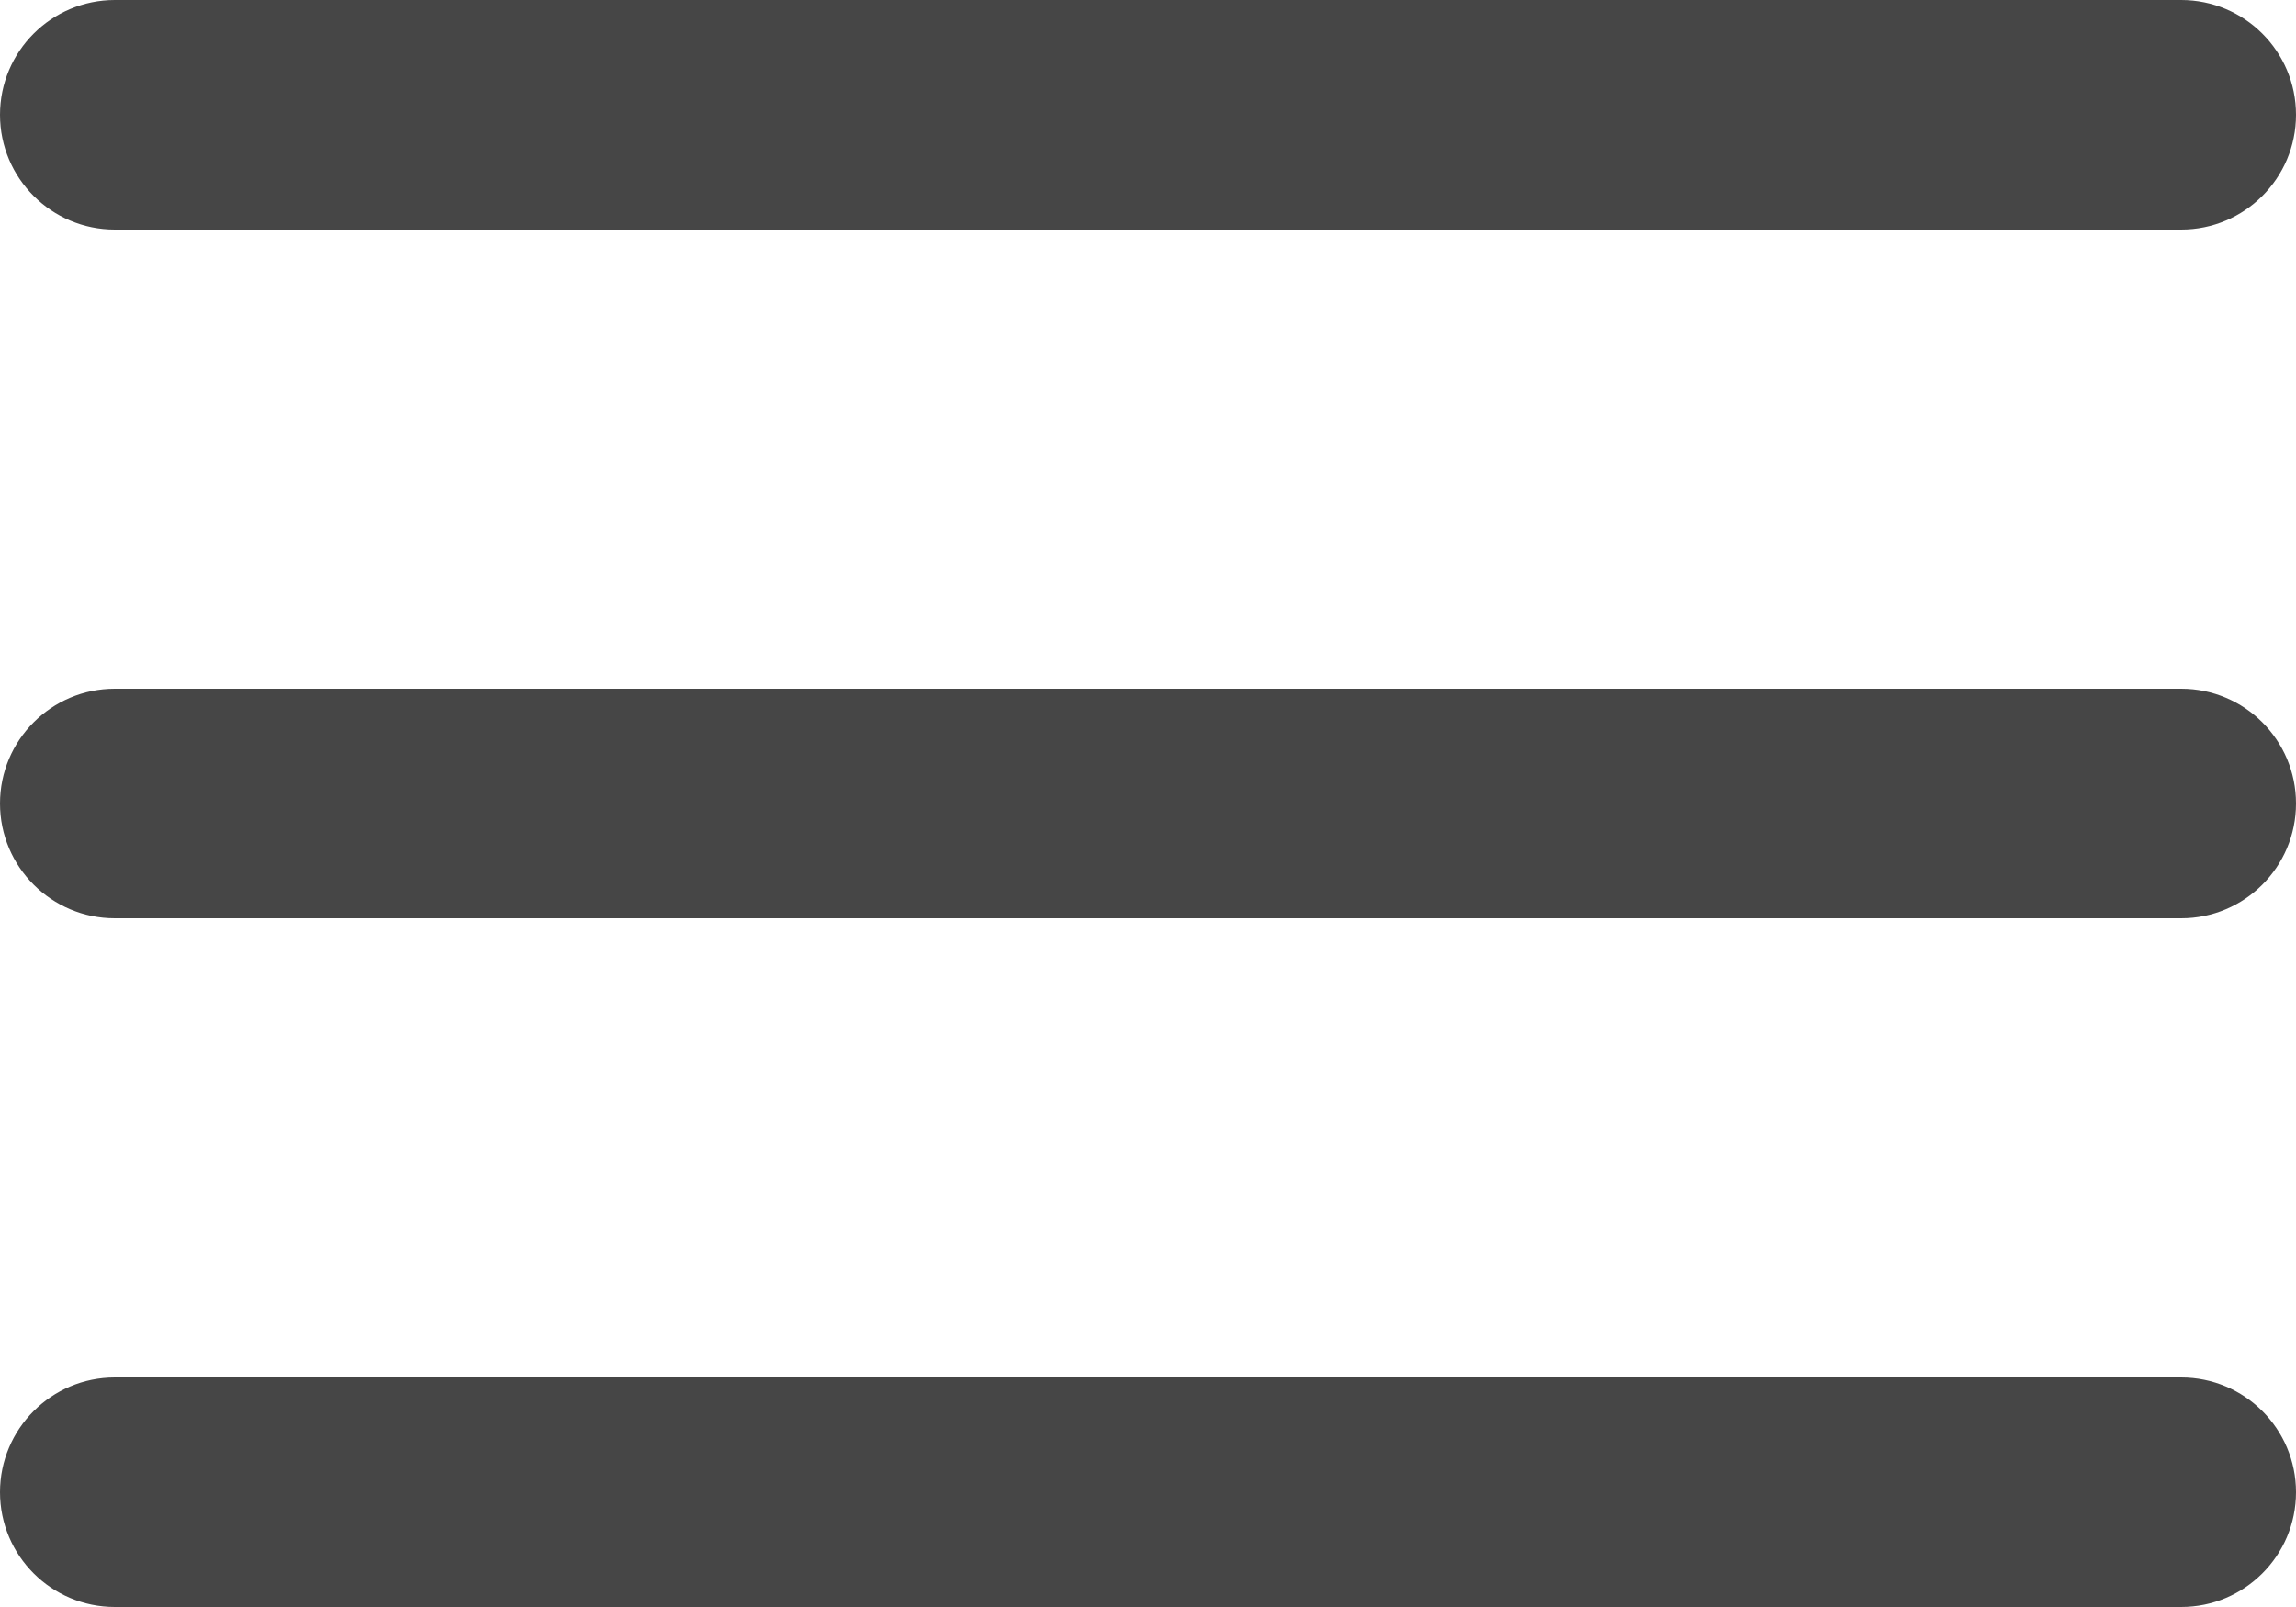
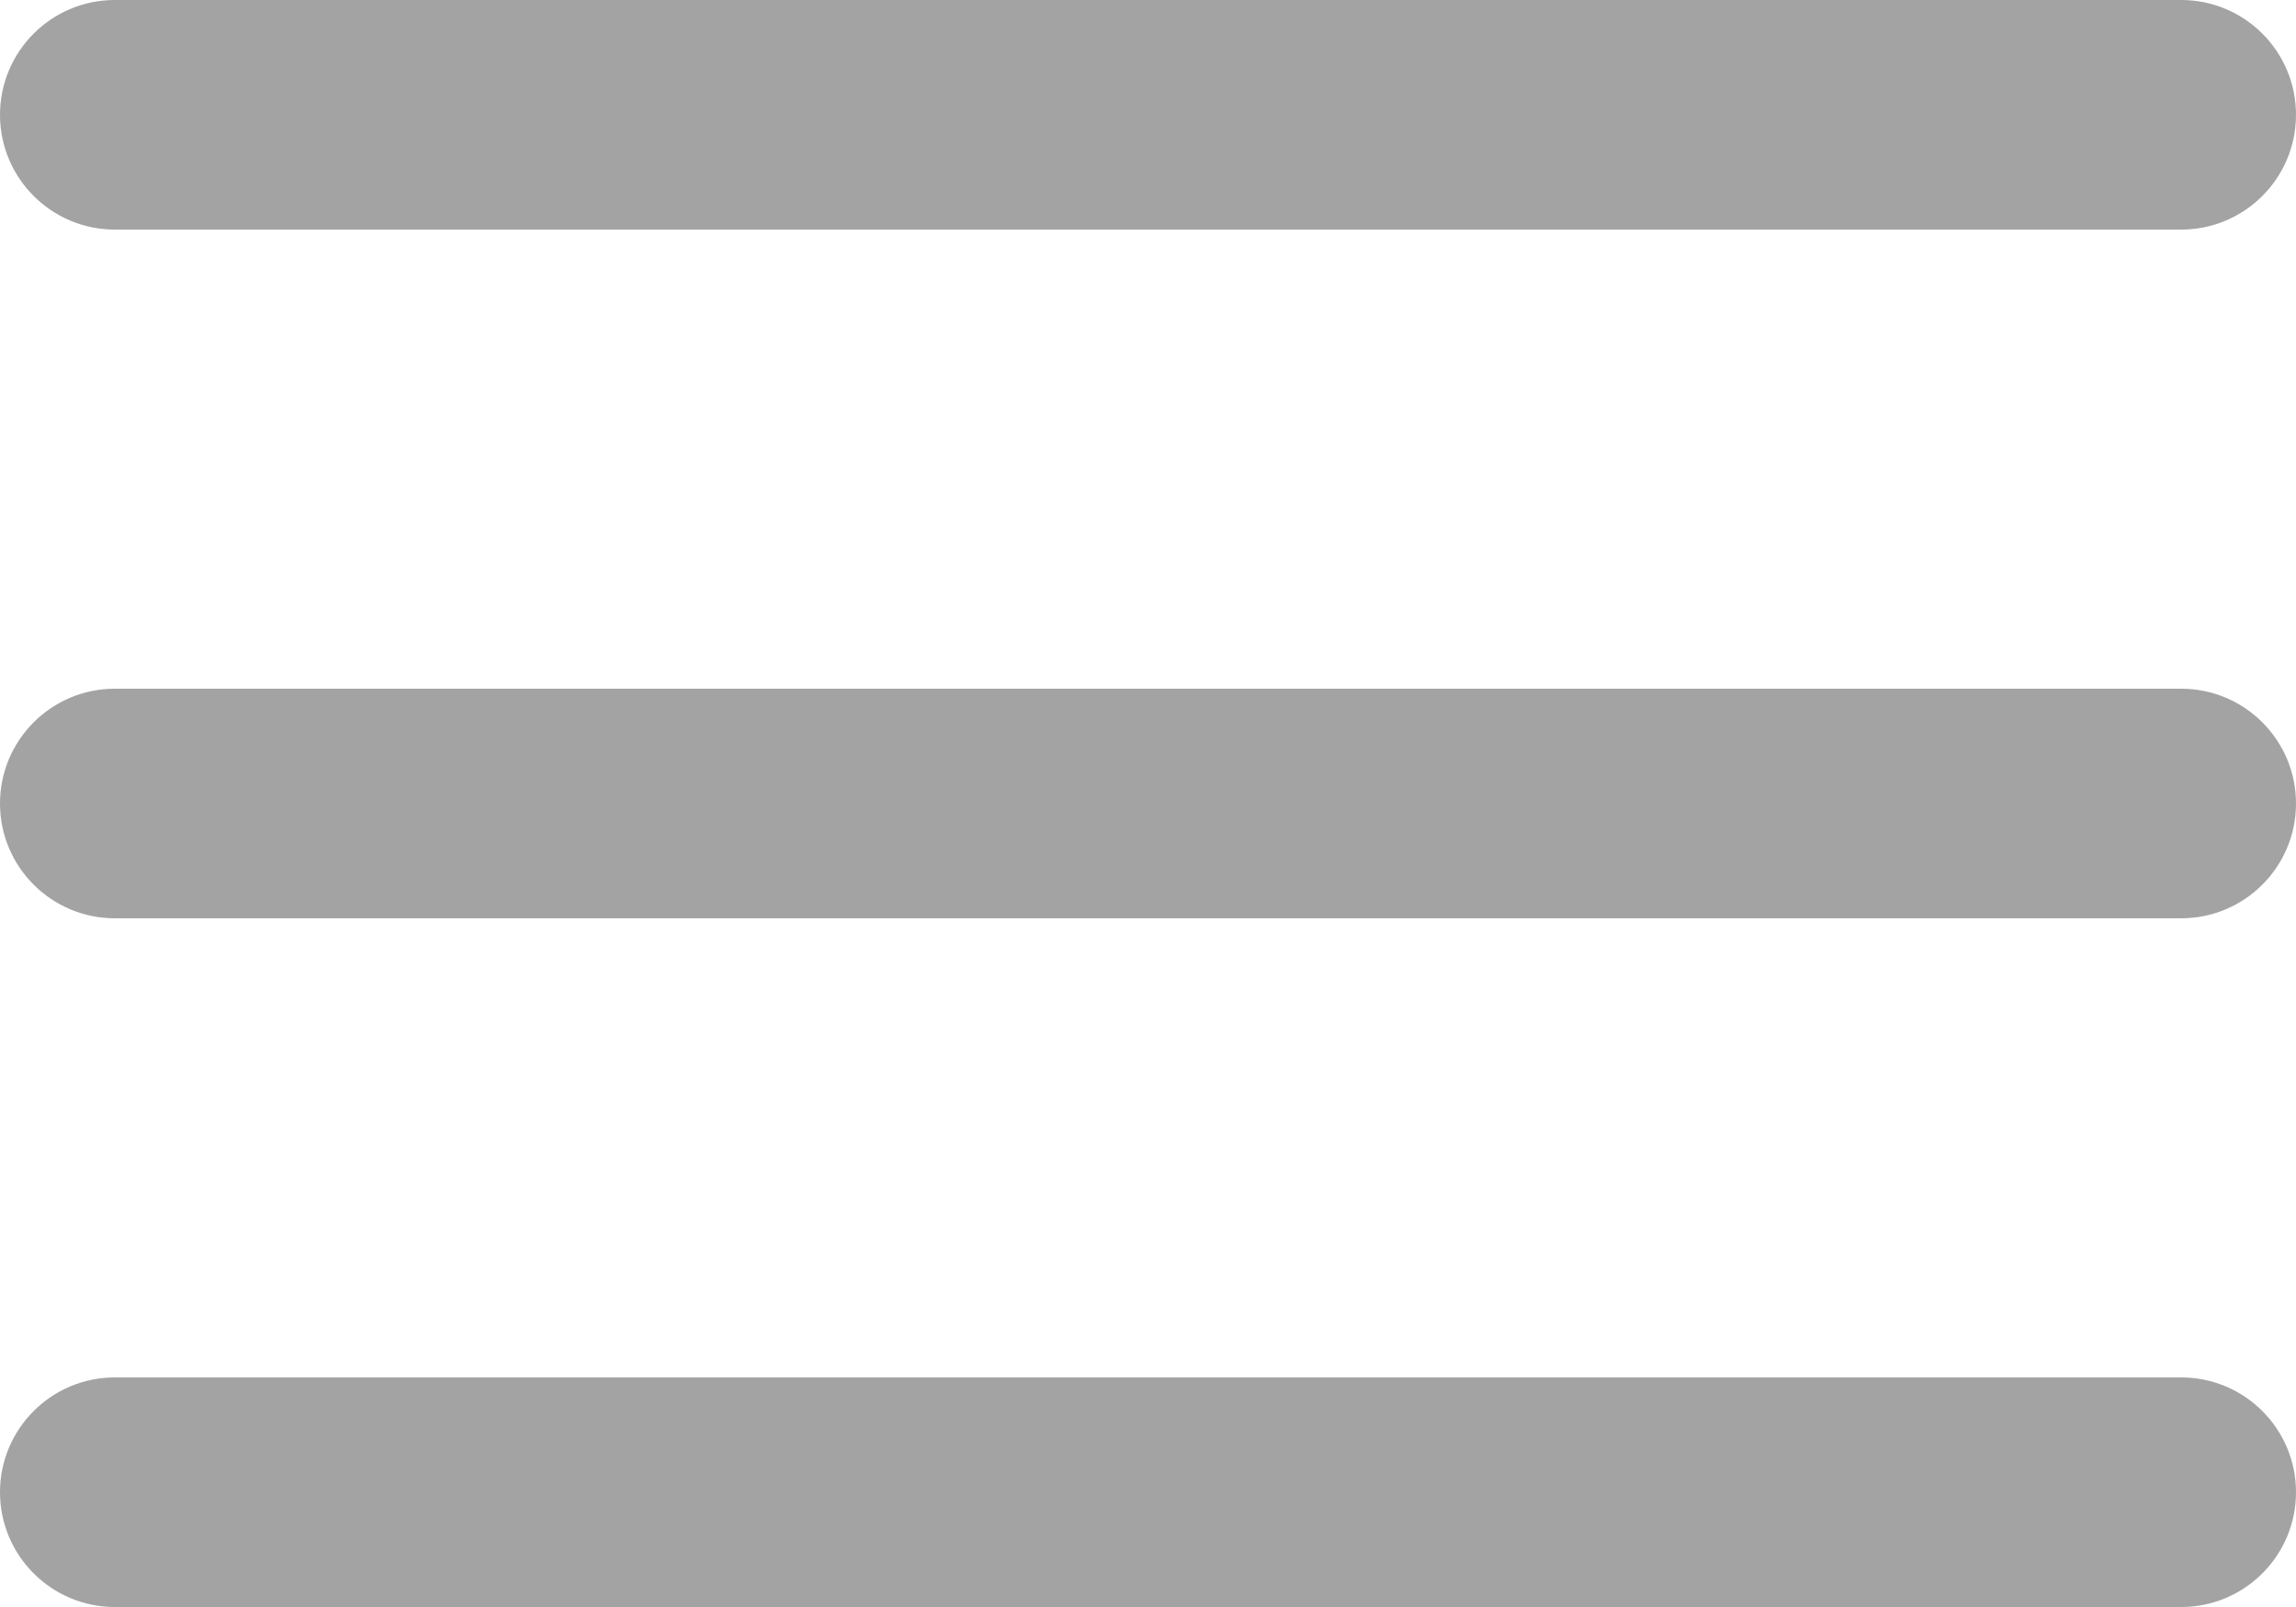
<svg xmlns="http://www.w3.org/2000/svg" width="20" height="14" viewBox="0 0 20 14" fill="none">
-   <path fill-rule="evenodd" clip-rule="evenodd" d="M0 7C0 6.448 0.448 6 1 6H19C19.552 6 20 6.448 20 7C20 7.552 19.552 8 19 8H1C0.448 8 0 7.552 0 7Z" fill="#464646" />
-   <path fill-rule="evenodd" clip-rule="evenodd" d="M0 1C0 0.448 0.448 0 1 0H19C19.552 0 20 0.448 20 1C20 1.552 19.552 2 19 2H1C0.448 2 0 1.552 0 1Z" fill="#464646" />
-   <path fill-rule="evenodd" clip-rule="evenodd" d="M0 13C0 12.448 0.448 12 1 12H19C19.552 12 20 12.448 20 13C20 13.552 19.552 14 19 14H1C0.448 14 0 13.552 0 13Z" fill="#464646" />
+   <path fill-rule="evenodd" clip-rule="evenodd" d="M0 7C0 6.448 0.448 6 1 6H19C19.552 6 20 6.448 20 7C20 7.552 19.552 8 19 8H1C0.448 8 0 7.552 0 7Z" fill="#A3A3A3" />
+   <path fill-rule="evenodd" clip-rule="evenodd" d="M0 1C0 0.448 0.448 0 1 0H19C19.552 0 20 0.448 20 1C20 1.552 19.552 2 19 2H1C0.448 2 0 1.552 0 1Z" fill="#A3A3A3" />
+   <path fill-rule="evenodd" clip-rule="evenodd" d="M0 13C0 12.448 0.448 12 1 12H19C19.552 12 20 12.448 20 13C20 13.552 19.552 14 19 14H1C0.448 14 0 13.552 0 13Z" fill="#A3A3A3" />
</svg>
